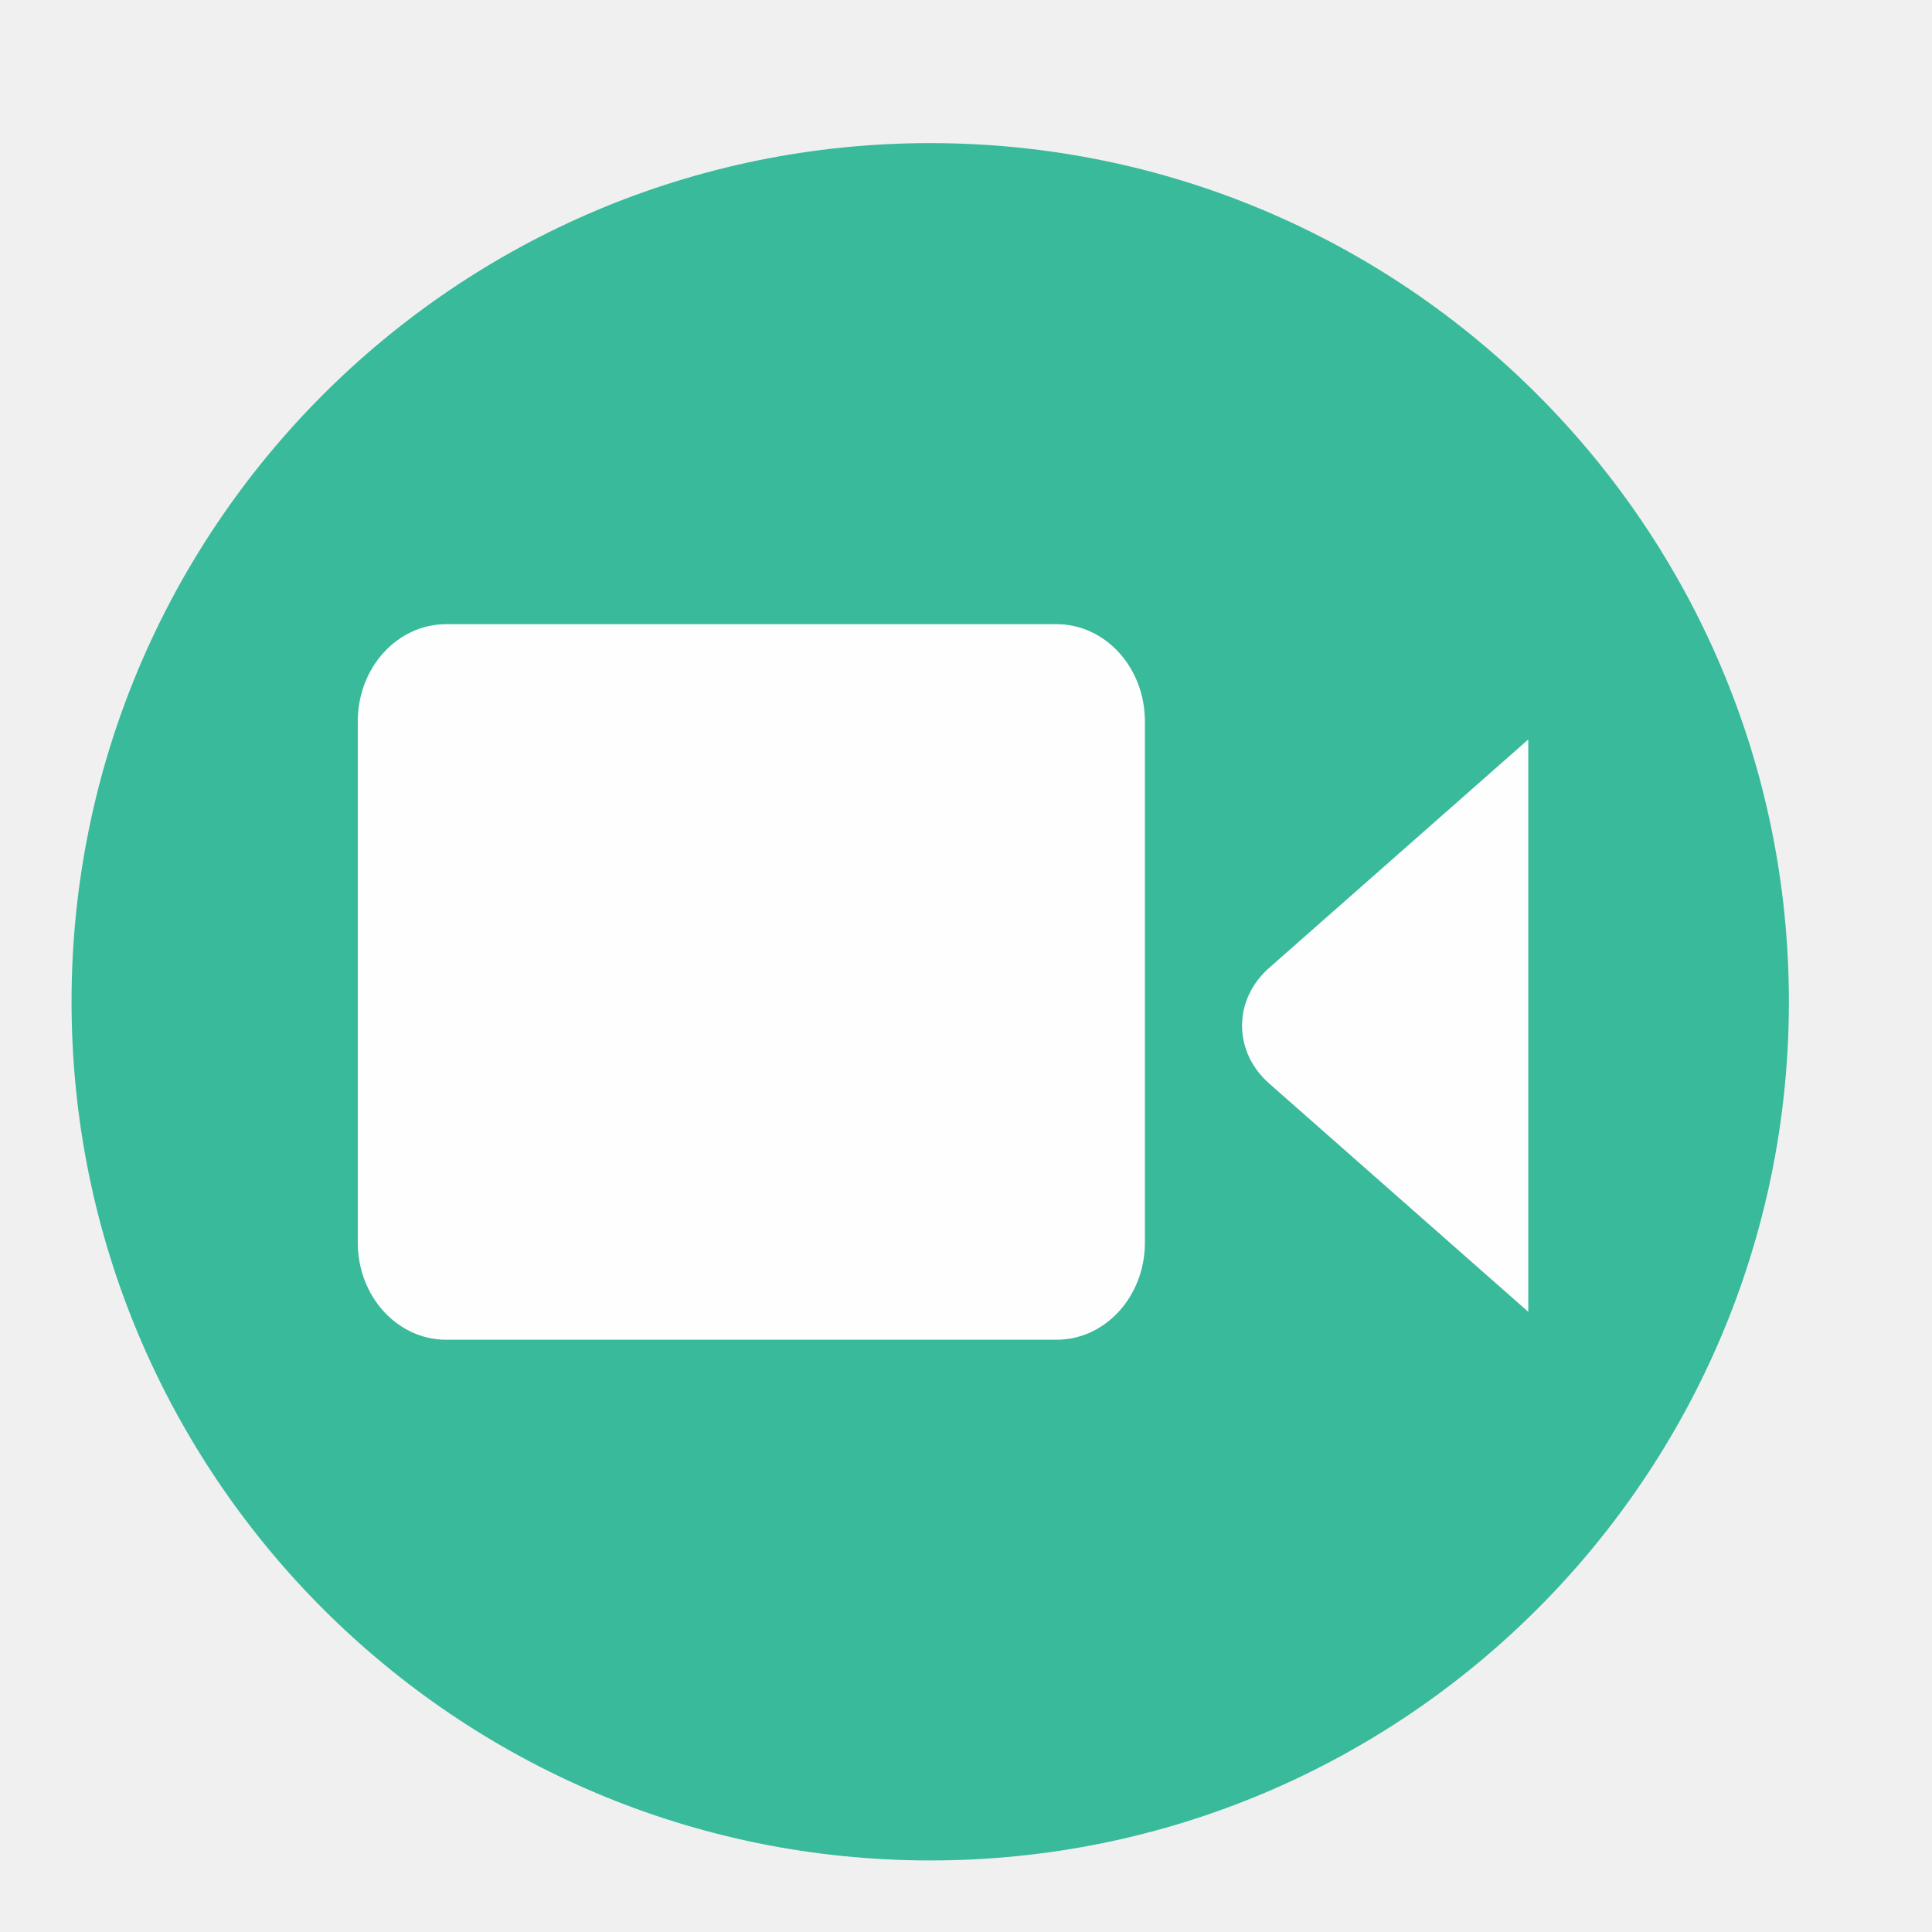
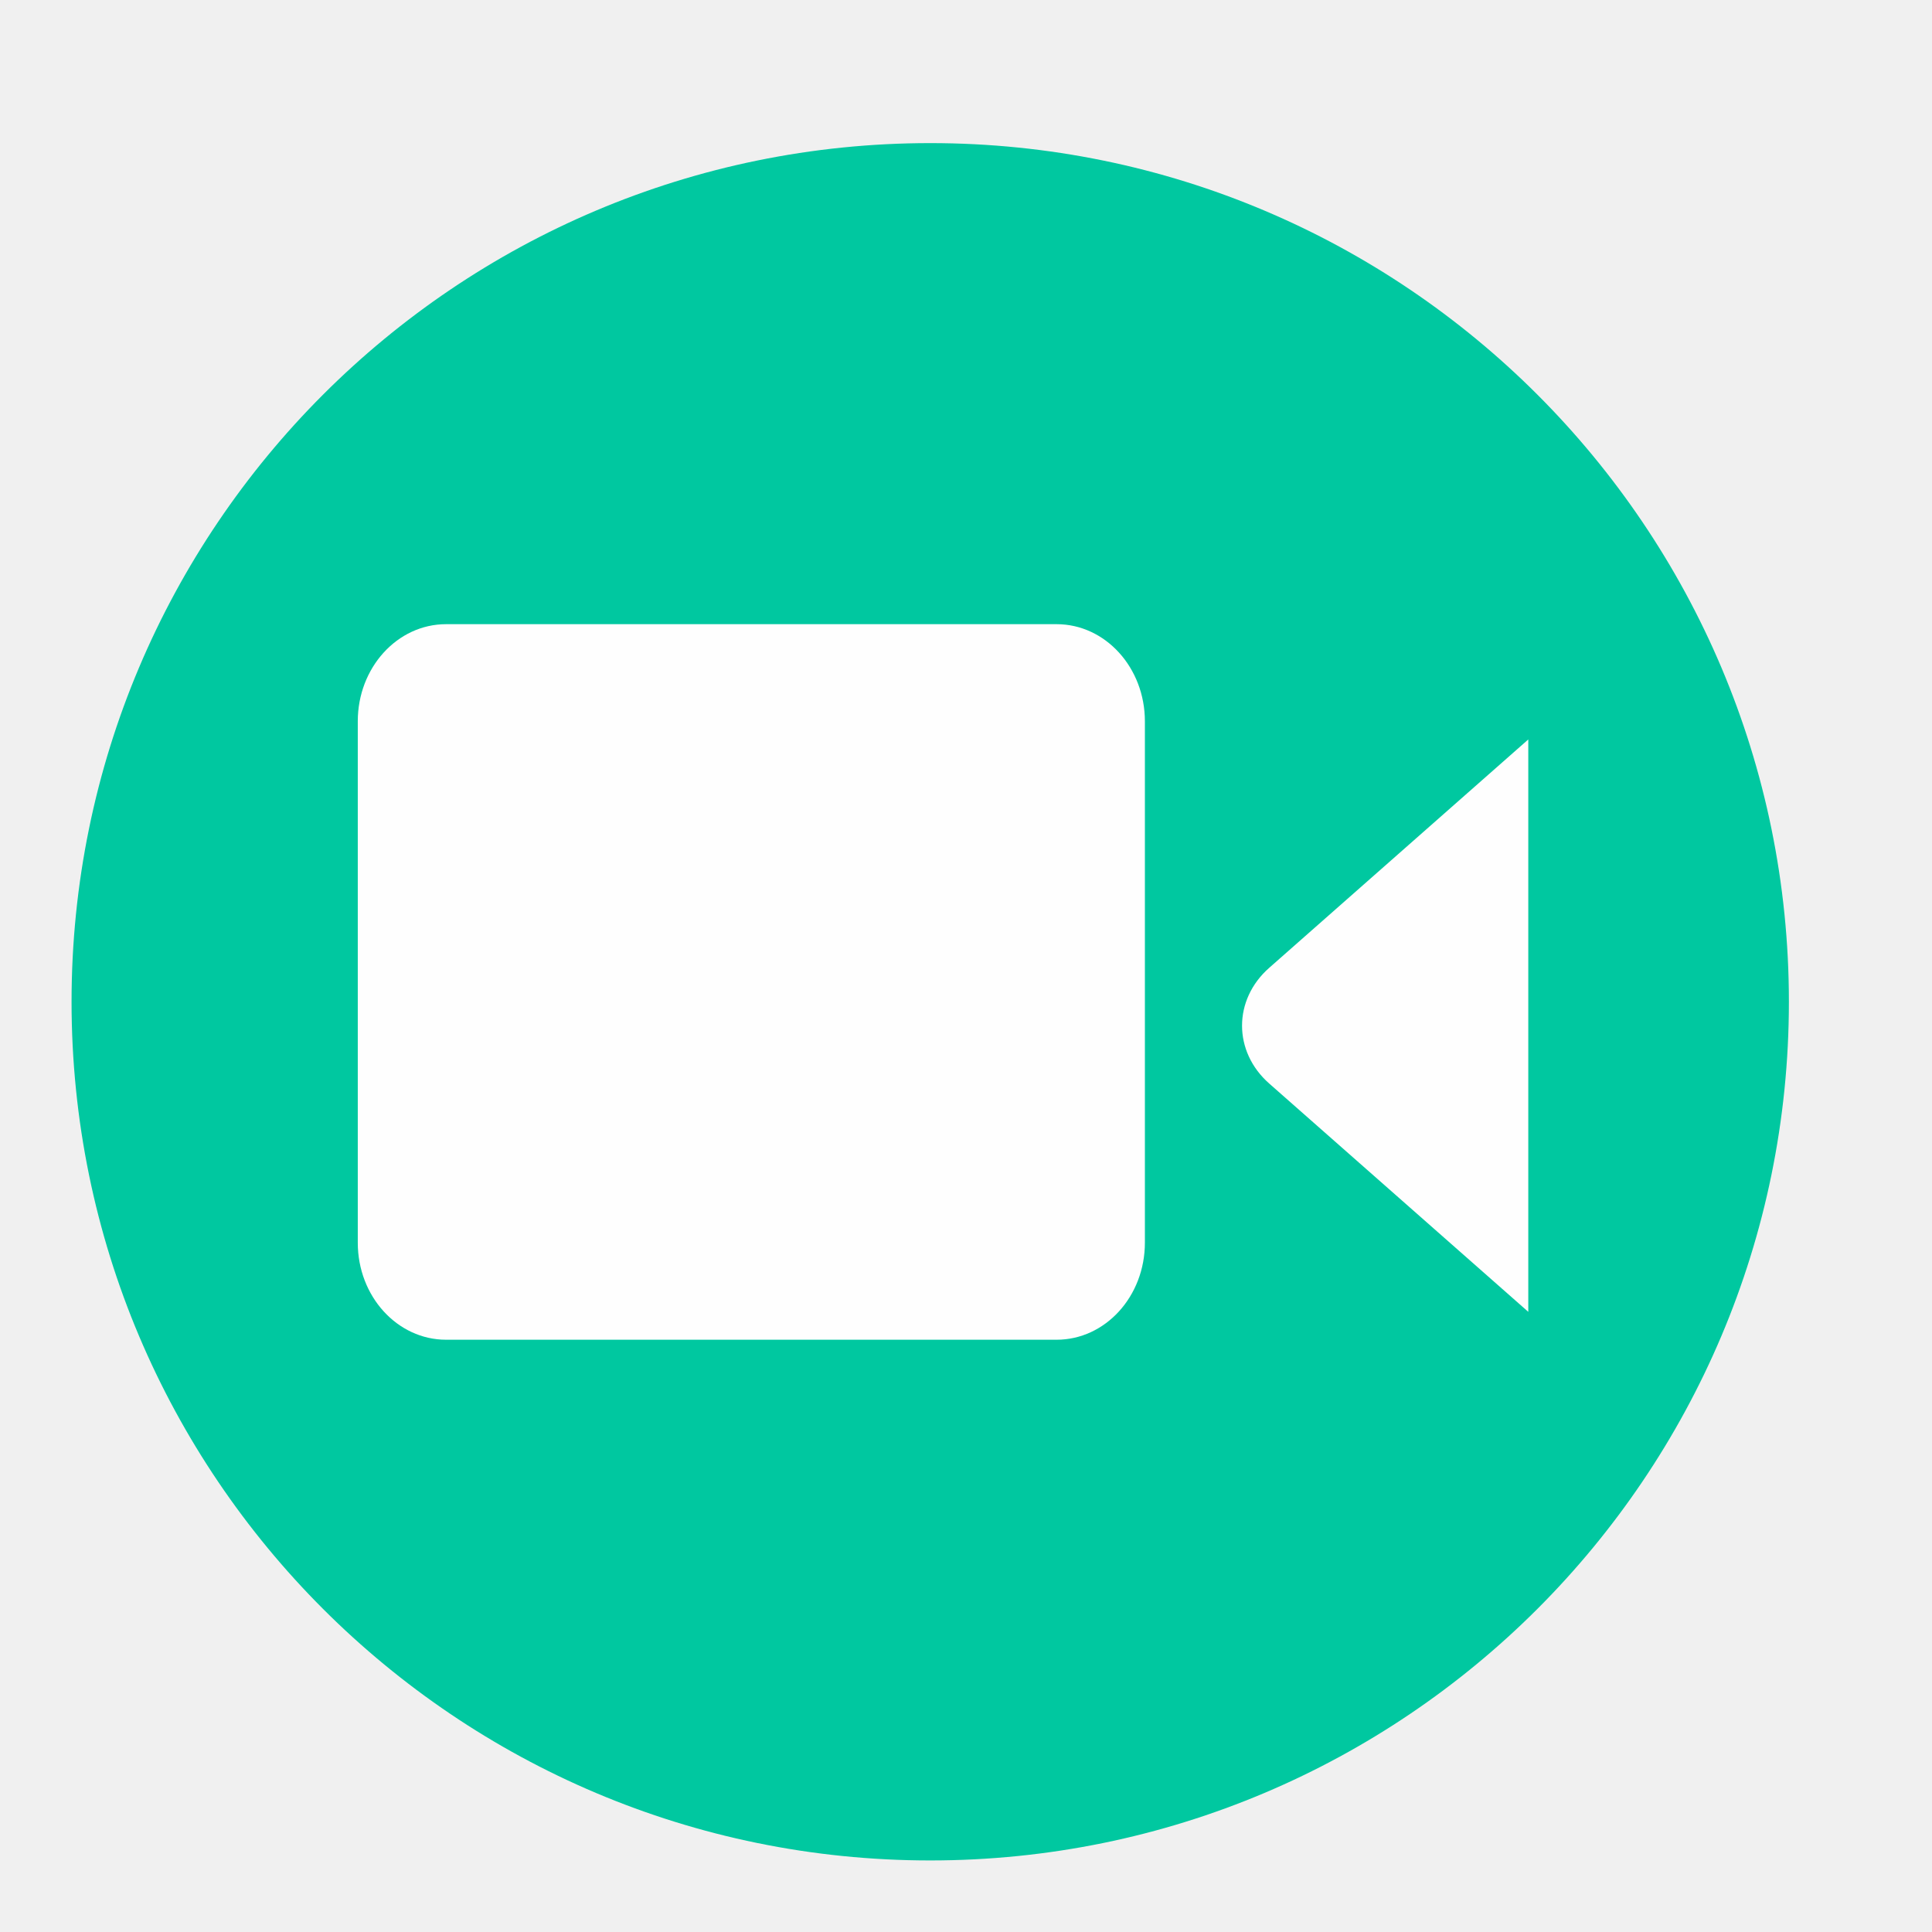
<svg xmlns="http://www.w3.org/2000/svg" xmlns:xlink="http://www.w3.org/1999/xlink" width="27" height="27">
  <defs>
    <path id="a" d="M.03 0H26.62v26.592H.029z" />
  </defs>
  <g fill="none" fill-rule="evenodd">
    <mask id="b" fill="#fff">
      <use xlink:href="#a" />
    </mask>
-     <path d="M25 14c0 6.627-5.373 12-12 12S1 20.627 1 14 6.373 2 13 2s12 5.373 12 12" fill="#38BA9B" mask="url(#b)" />
+     <path d="M25 14c0 6.627-5.373 12-12 12S1 20.627 1 14 6.373 2 13 2s12 5.373 12 12" fill="#00c8a0" mask="url(#b)" />
    <path d="M21.358 10.334l-3.62 3.191c-.507.446-.507 1.172 0 1.618l3.62 3.19v-8zM16 17.367c0 .749-.552 1.356-1.234 1.356H6.234c-.682 0-1.234-.607-1.234-1.356V10.08c0-.749.552-1.357 1.234-1.357h8.532c.682 0 1.234.608 1.234 1.357v7.287z" fill="#FEFEFE" mask="url(#b)" />
  </g>
</svg>
